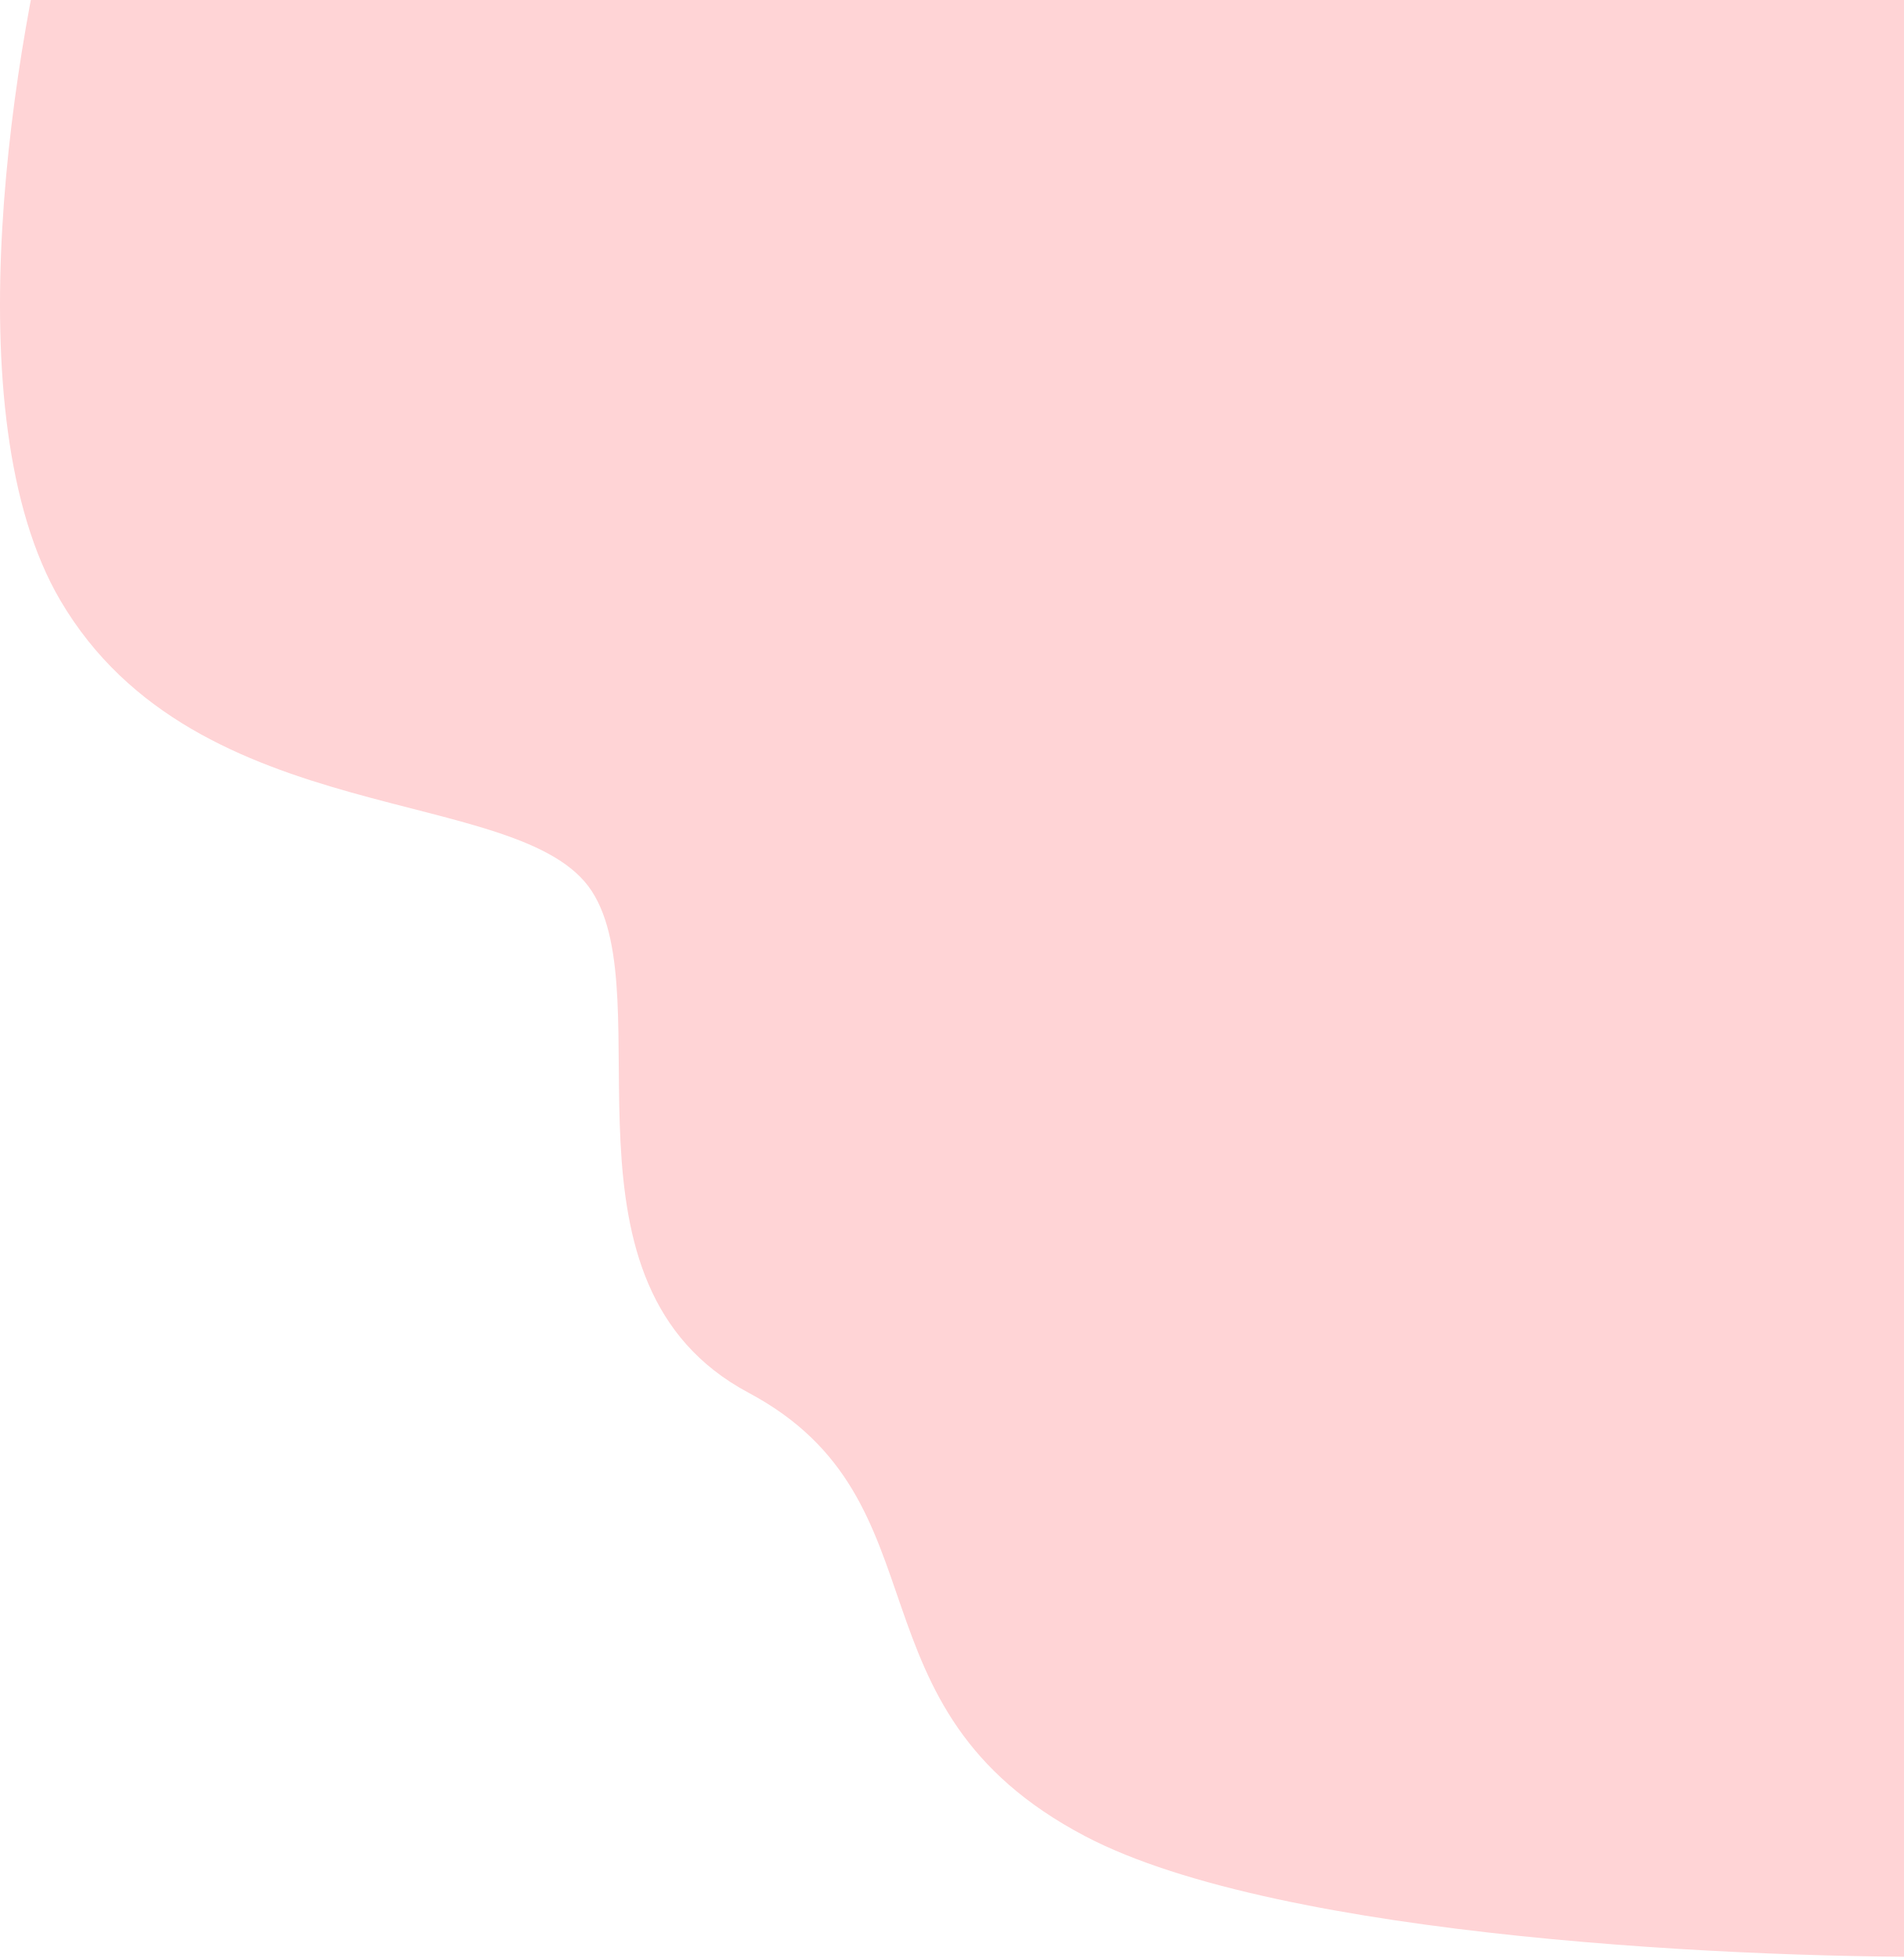
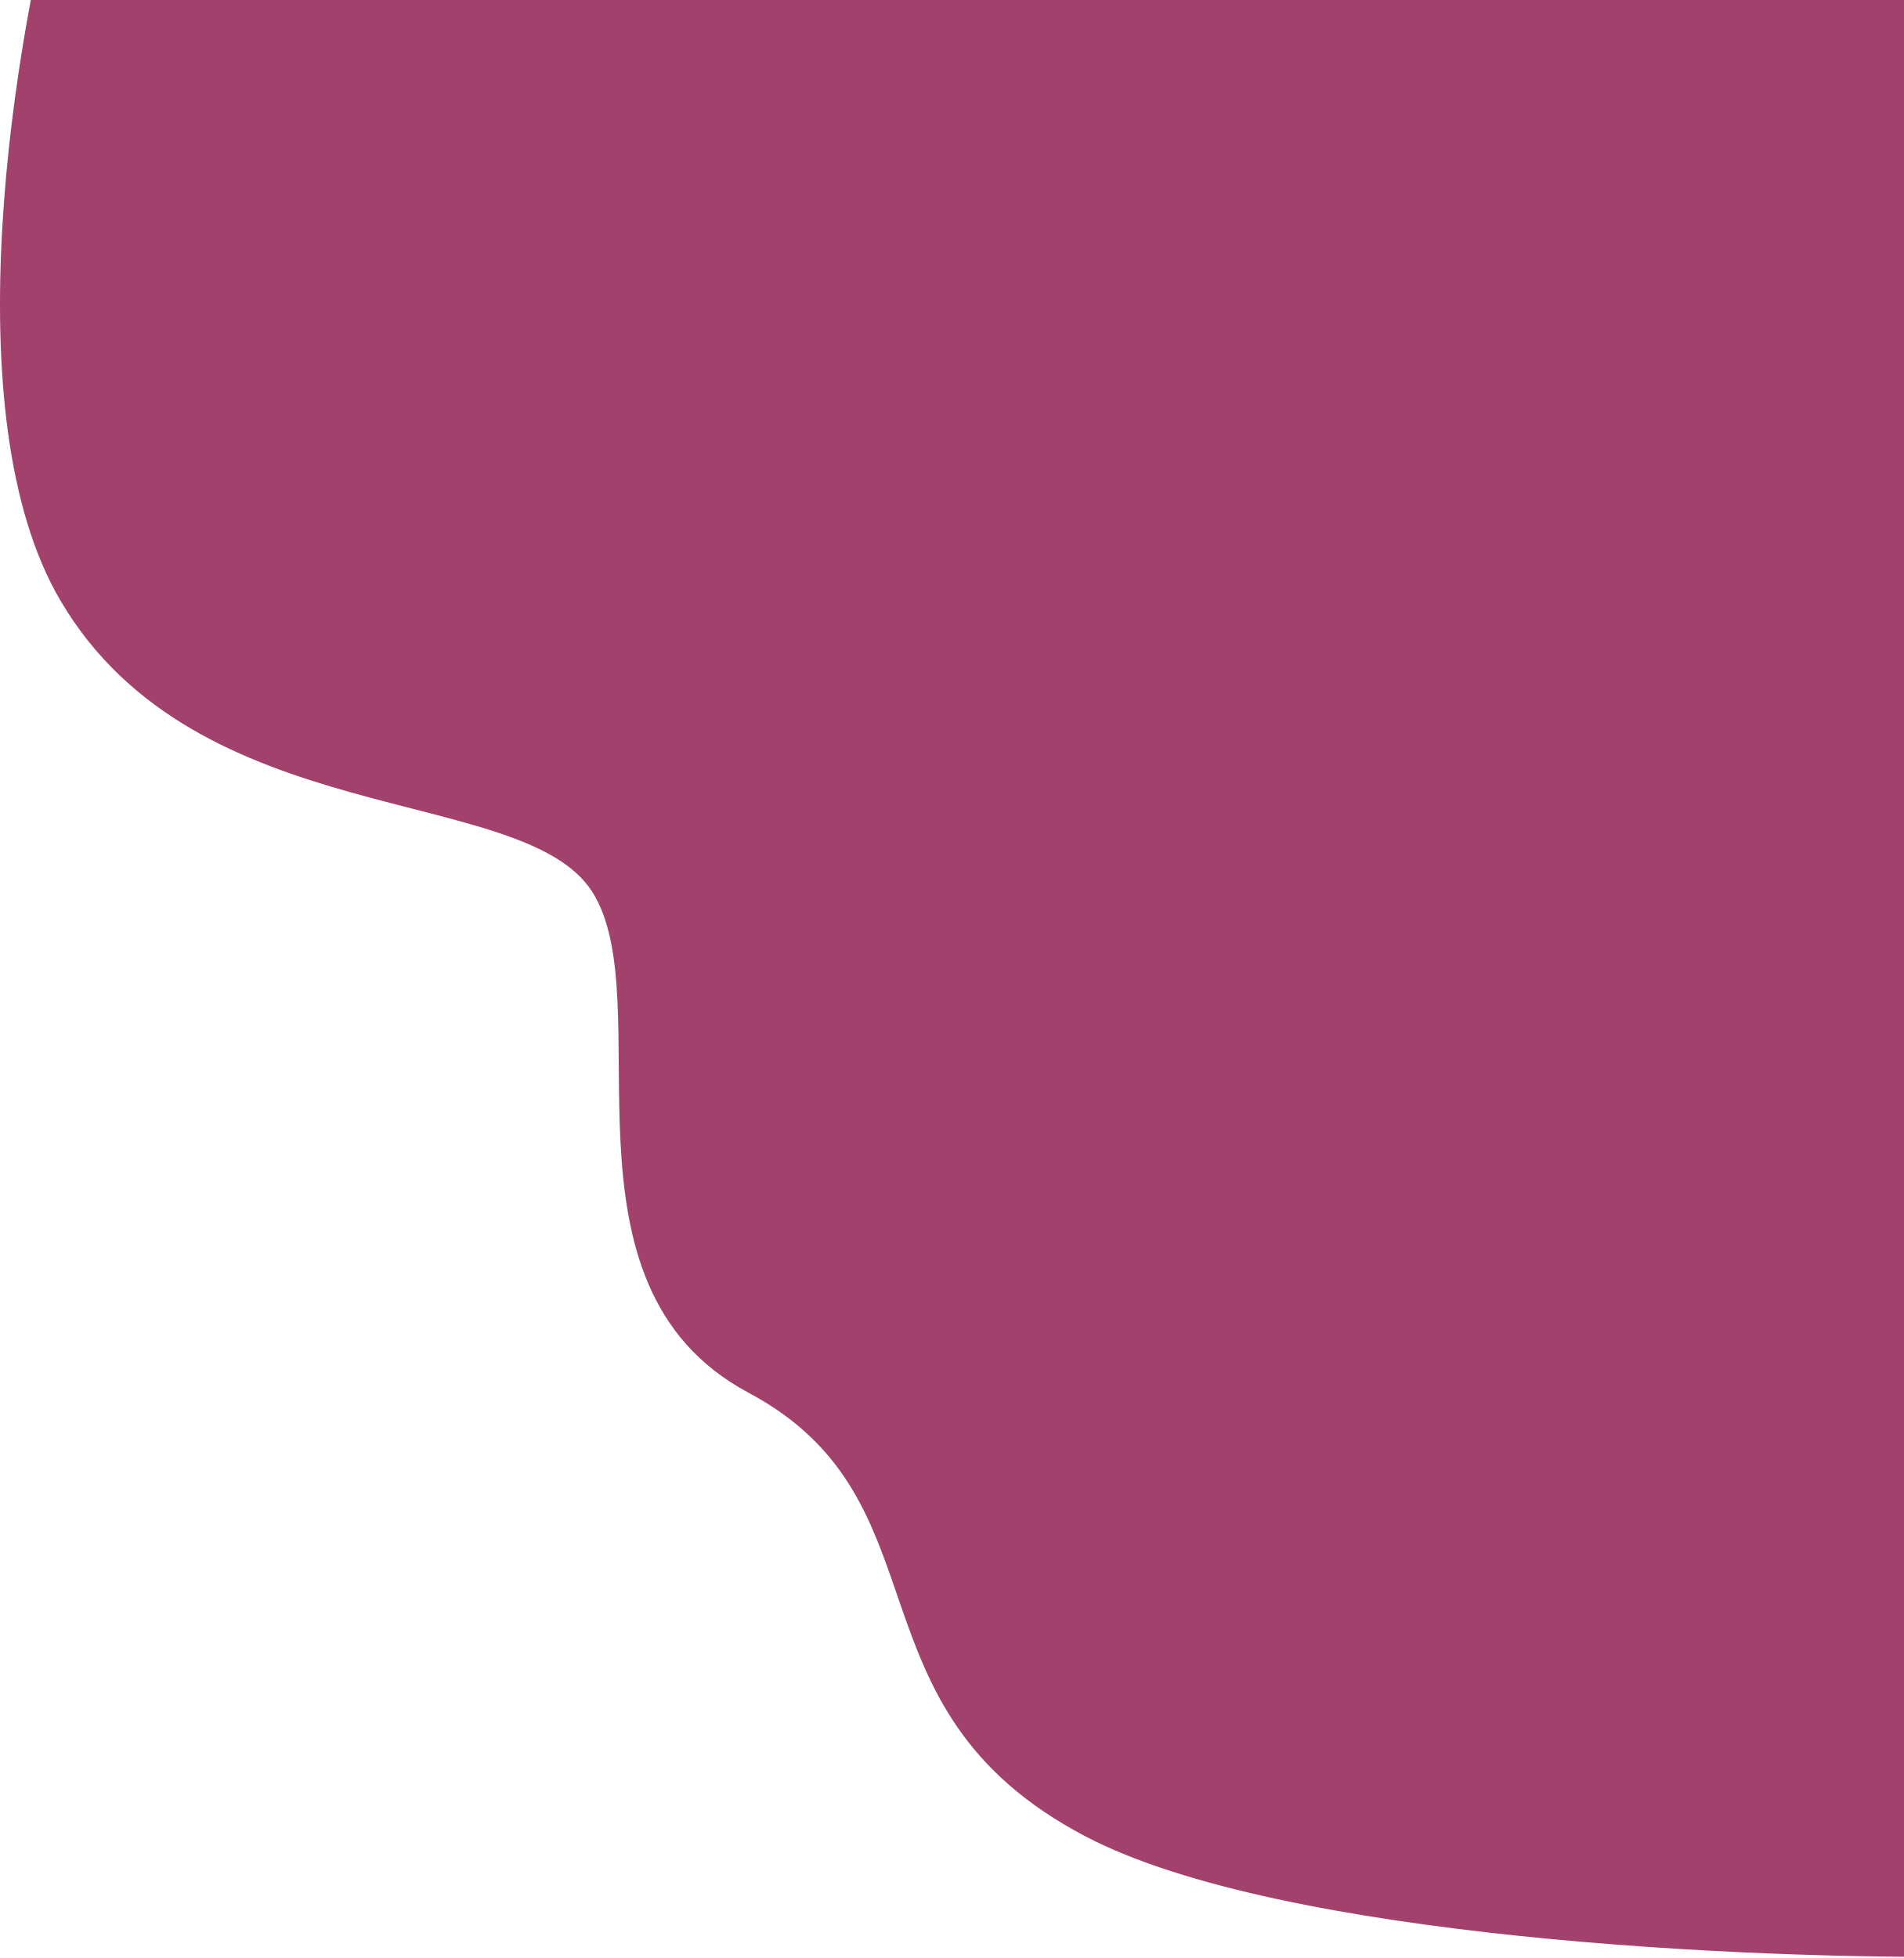
<svg xmlns="http://www.w3.org/2000/svg" width="704" height="724" viewBox="0 0 704 724" fill="none">
-   <path d="M22.307 222C-18.093 153.2 5.474 13.333 22.307 -48L701.807 -149L766.307 122.5L727.807 723.5C649.14 724.5 473.707 717 401.307 679C310.807 631.5 351.807 555 276.807 515C201.807 475 244.807 369.5 218.807 329.5C192.807 289.5 72.807 308 22.307 222Z" fill="#FFD4D6" />
+   <path d="M22.307 222C-18.093 153.2 5.474 13.333 22.307 -48L701.807 -149L766.307 122.5L727.807 723.5C649.14 724.5 473.707 717 401.307 679C310.807 631.5 351.807 555 276.807 515C201.807 475 244.807 369.5 218.807 329.5C192.807 289.5 72.807 308 22.307 222Z" fill="#A2416B" />
</svg>
